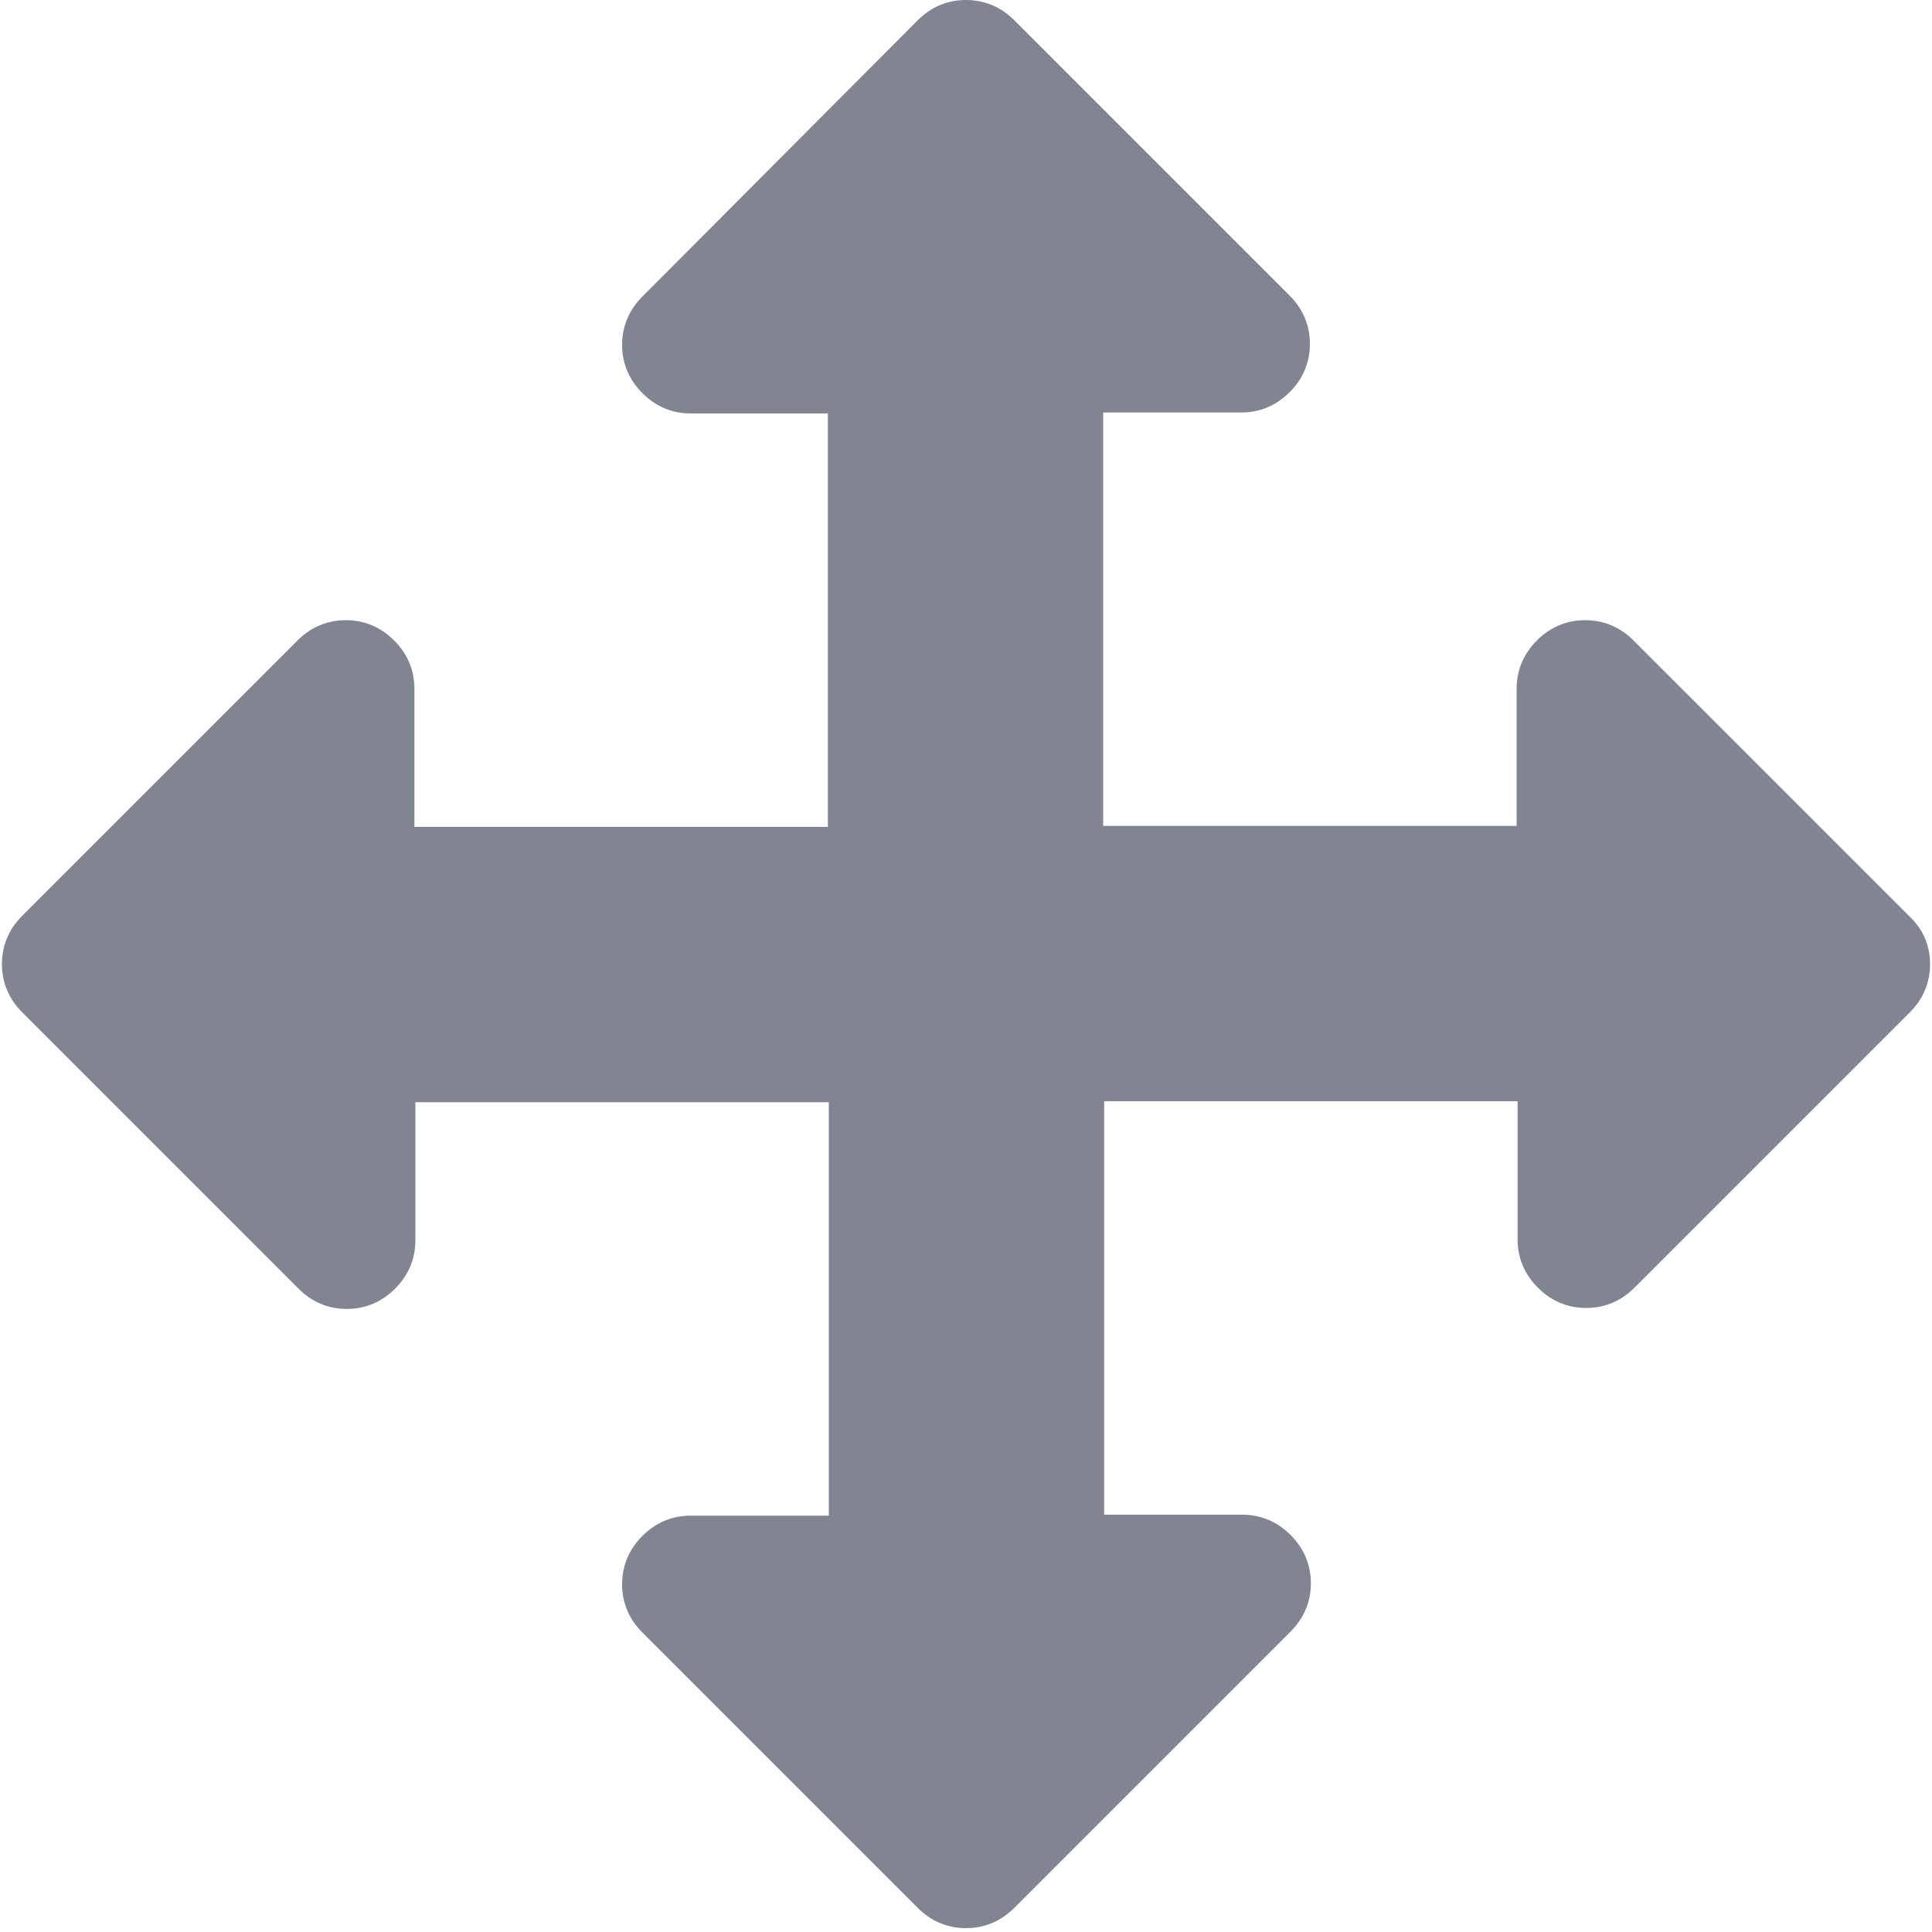
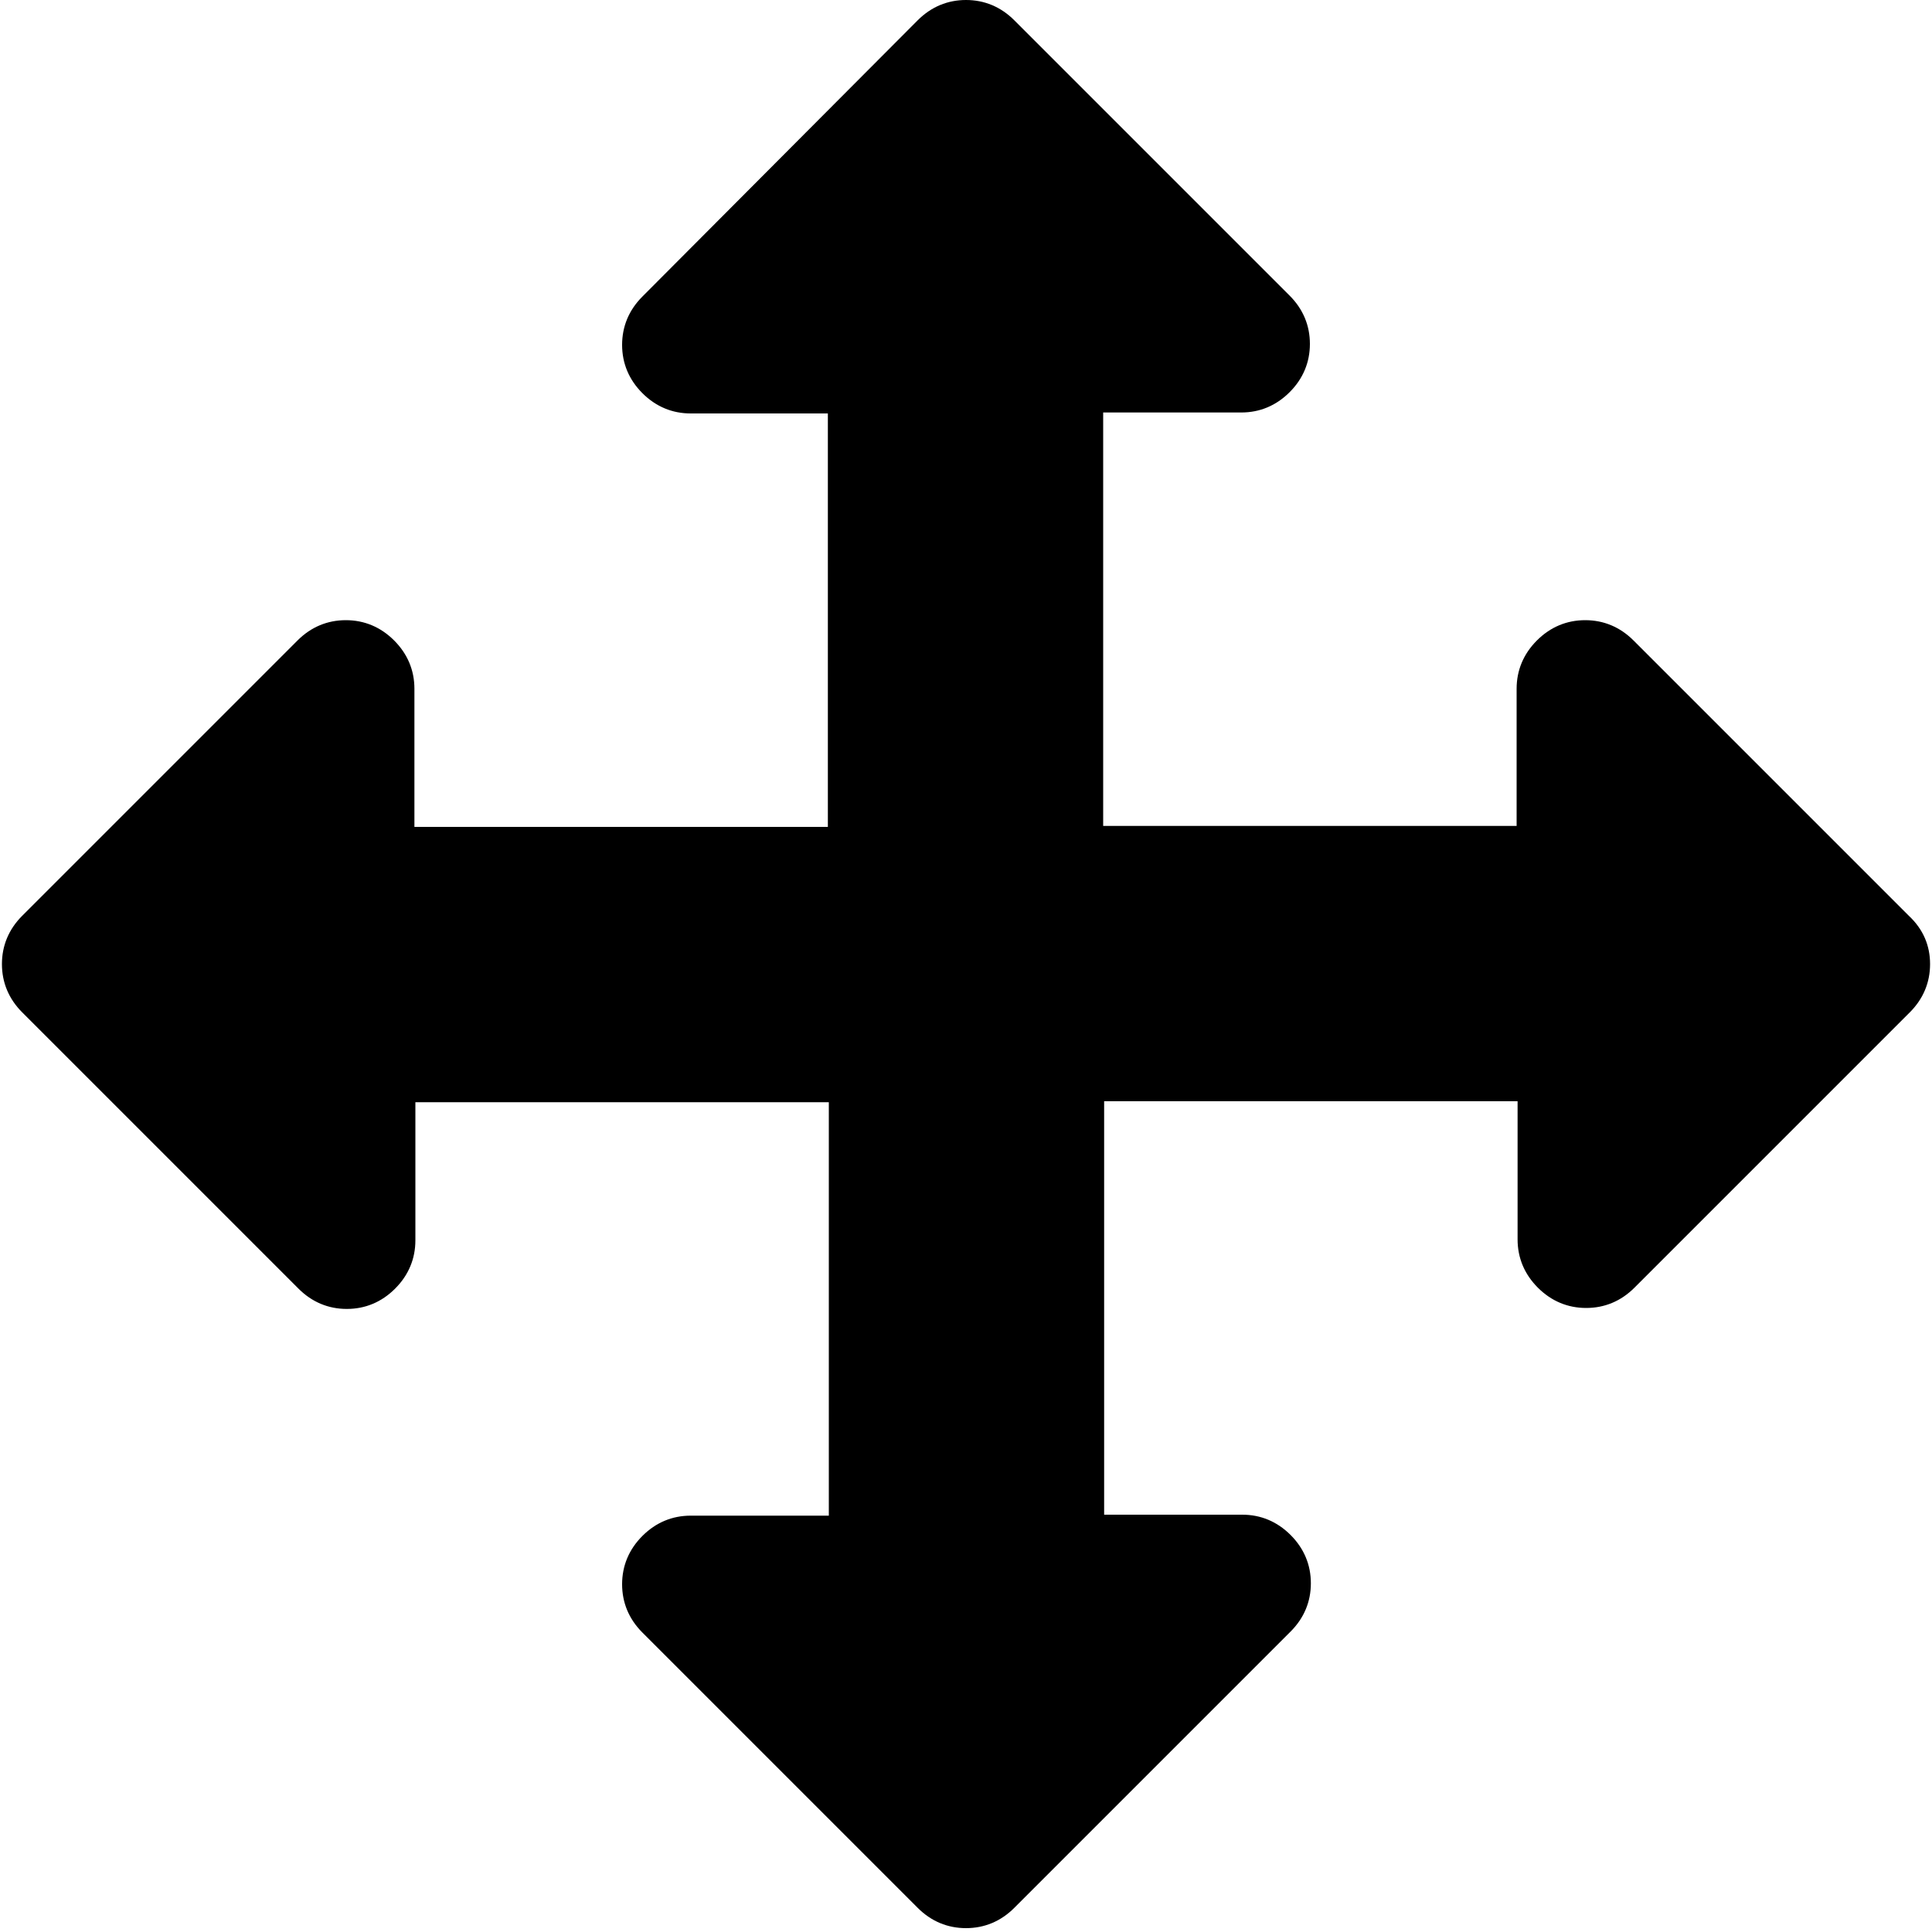
<svg xmlns="http://www.w3.org/2000/svg" version="1.1" id="Ebene_1" x="0px" y="0px" viewBox="0 0 200 200" enable-background="new 0 0 200 200" xml:space="preserve">
-   <path fill="#818491" d="M199.8,99.8c0,1.9-0.7,3.6-2.1,5l-28.5,28.5c-1.4,1.4-3.1,2.1-5,2.1s-3.6-0.7-5-2.1c-1.4-1.4-2.1-3.1-2.1-5  v-14.3h-42.8v42.8h14.3c1.9,0,3.6,0.7,5,2.1s2.1,3.1,2.1,5s-0.7,3.6-2.1,5L105,197.5c-1.4,1.4-3.1,2.1-5,2.1s-3.6-0.7-5-2.1  L66.5,169c-1.4-1.4-2.1-3.1-2.1-5s0.7-3.6,2.1-5c1.4-1.4,3.1-2.1,5-2.1h14.3v-42.8H43v14.3c0,1.9-0.7,3.6-2.1,5  c-1.4,1.4-3.1,2.1-5,2.1c-1.9,0-3.6-0.7-5-2.1L2.3,104.8c-1.4-1.4-2.1-3.1-2.1-5s0.7-3.6,2.1-5l28.5-28.5c1.4-1.4,3.1-2.1,5-2.1  c1.9,0,3.6,0.7,5,2.1c1.4,1.4,2.1,3.1,2.1,5v14.3h42.8V42.8H71.5c-1.9,0-3.6-0.7-5-2.1c-1.4-1.4-2.1-3.1-2.1-5s0.7-3.6,2.1-5L95,2.1  c1.4-1.4,3.1-2.1,5-2.1s3.6,0.7,5,2.1l28.5,28.5c1.4,1.4,2.1,3.1,2.1,5s-0.7,3.6-2.1,5c-1.4,1.4-3.1,2.1-5,2.1h-14.3v42.8H157V71.3  c0-1.9,0.7-3.6,2.1-5c1.4-1.4,3.1-2.1,5-2.1s3.6,0.7,5,2.1l28.5,28.5C199.1,96.2,199.8,97.9,199.8,99.8z" />
+   <path class="icon" d="M199.8,99.8c0,1.9-0.7,3.6-2.1,5l-28.5,28.5c-1.4,1.4-3.1,2.1-5,2.1s-3.6-0.7-5-2.1c-1.4-1.4-2.1-3.1-2.1-5  v-14.3h-42.8v42.8h14.3c1.9,0,3.6,0.7,5,2.1s2.1,3.1,2.1,5s-0.7,3.6-2.1,5L105,197.5c-1.4,1.4-3.1,2.1-5,2.1s-3.6-0.7-5-2.1  L66.5,169c-1.4-1.4-2.1-3.1-2.1-5s0.7-3.6,2.1-5c1.4-1.4,3.1-2.1,5-2.1h14.3v-42.8H43v14.3c0,1.9-0.7,3.6-2.1,5  c-1.4,1.4-3.1,2.1-5,2.1c-1.9,0-3.6-0.7-5-2.1L2.3,104.8c-1.4-1.4-2.1-3.1-2.1-5s0.7-3.6,2.1-5l28.5-28.5c1.4-1.4,3.1-2.1,5-2.1  c1.9,0,3.6,0.7,5,2.1c1.4,1.4,2.1,3.1,2.1,5v14.3h42.8V42.8H71.5c-1.9,0-3.6-0.7-5-2.1c-1.4-1.4-2.1-3.1-2.1-5s0.7-3.6,2.1-5L95,2.1  c1.4-1.4,3.1-2.1,5-2.1s3.6,0.7,5,2.1l28.5,28.5c1.4,1.4,2.1,3.1,2.1,5s-0.7,3.6-2.1,5c-1.4,1.4-3.1,2.1-5,2.1h-14.3v42.8H157V71.3  c0-1.9,0.7-3.6,2.1-5c1.4-1.4,3.1-2.1,5-2.1s3.6,0.7,5,2.1l28.5,28.5C199.1,96.2,199.8,97.9,199.8,99.8z" />
</svg>
